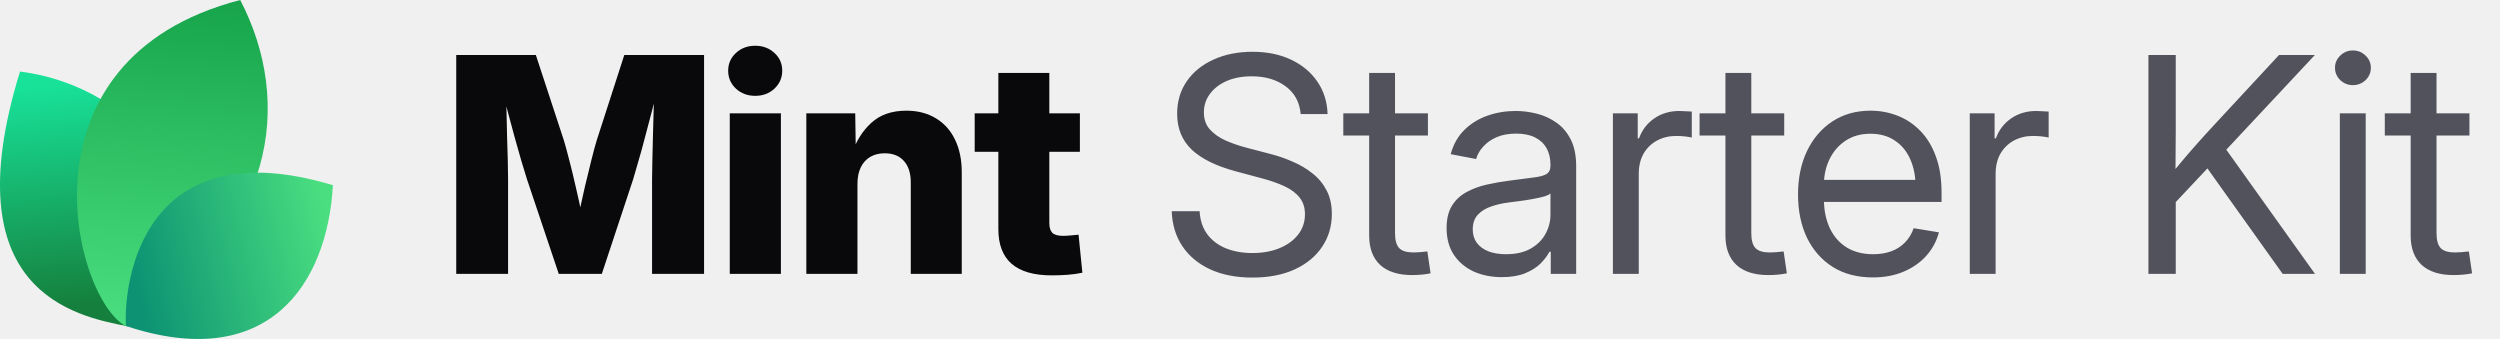
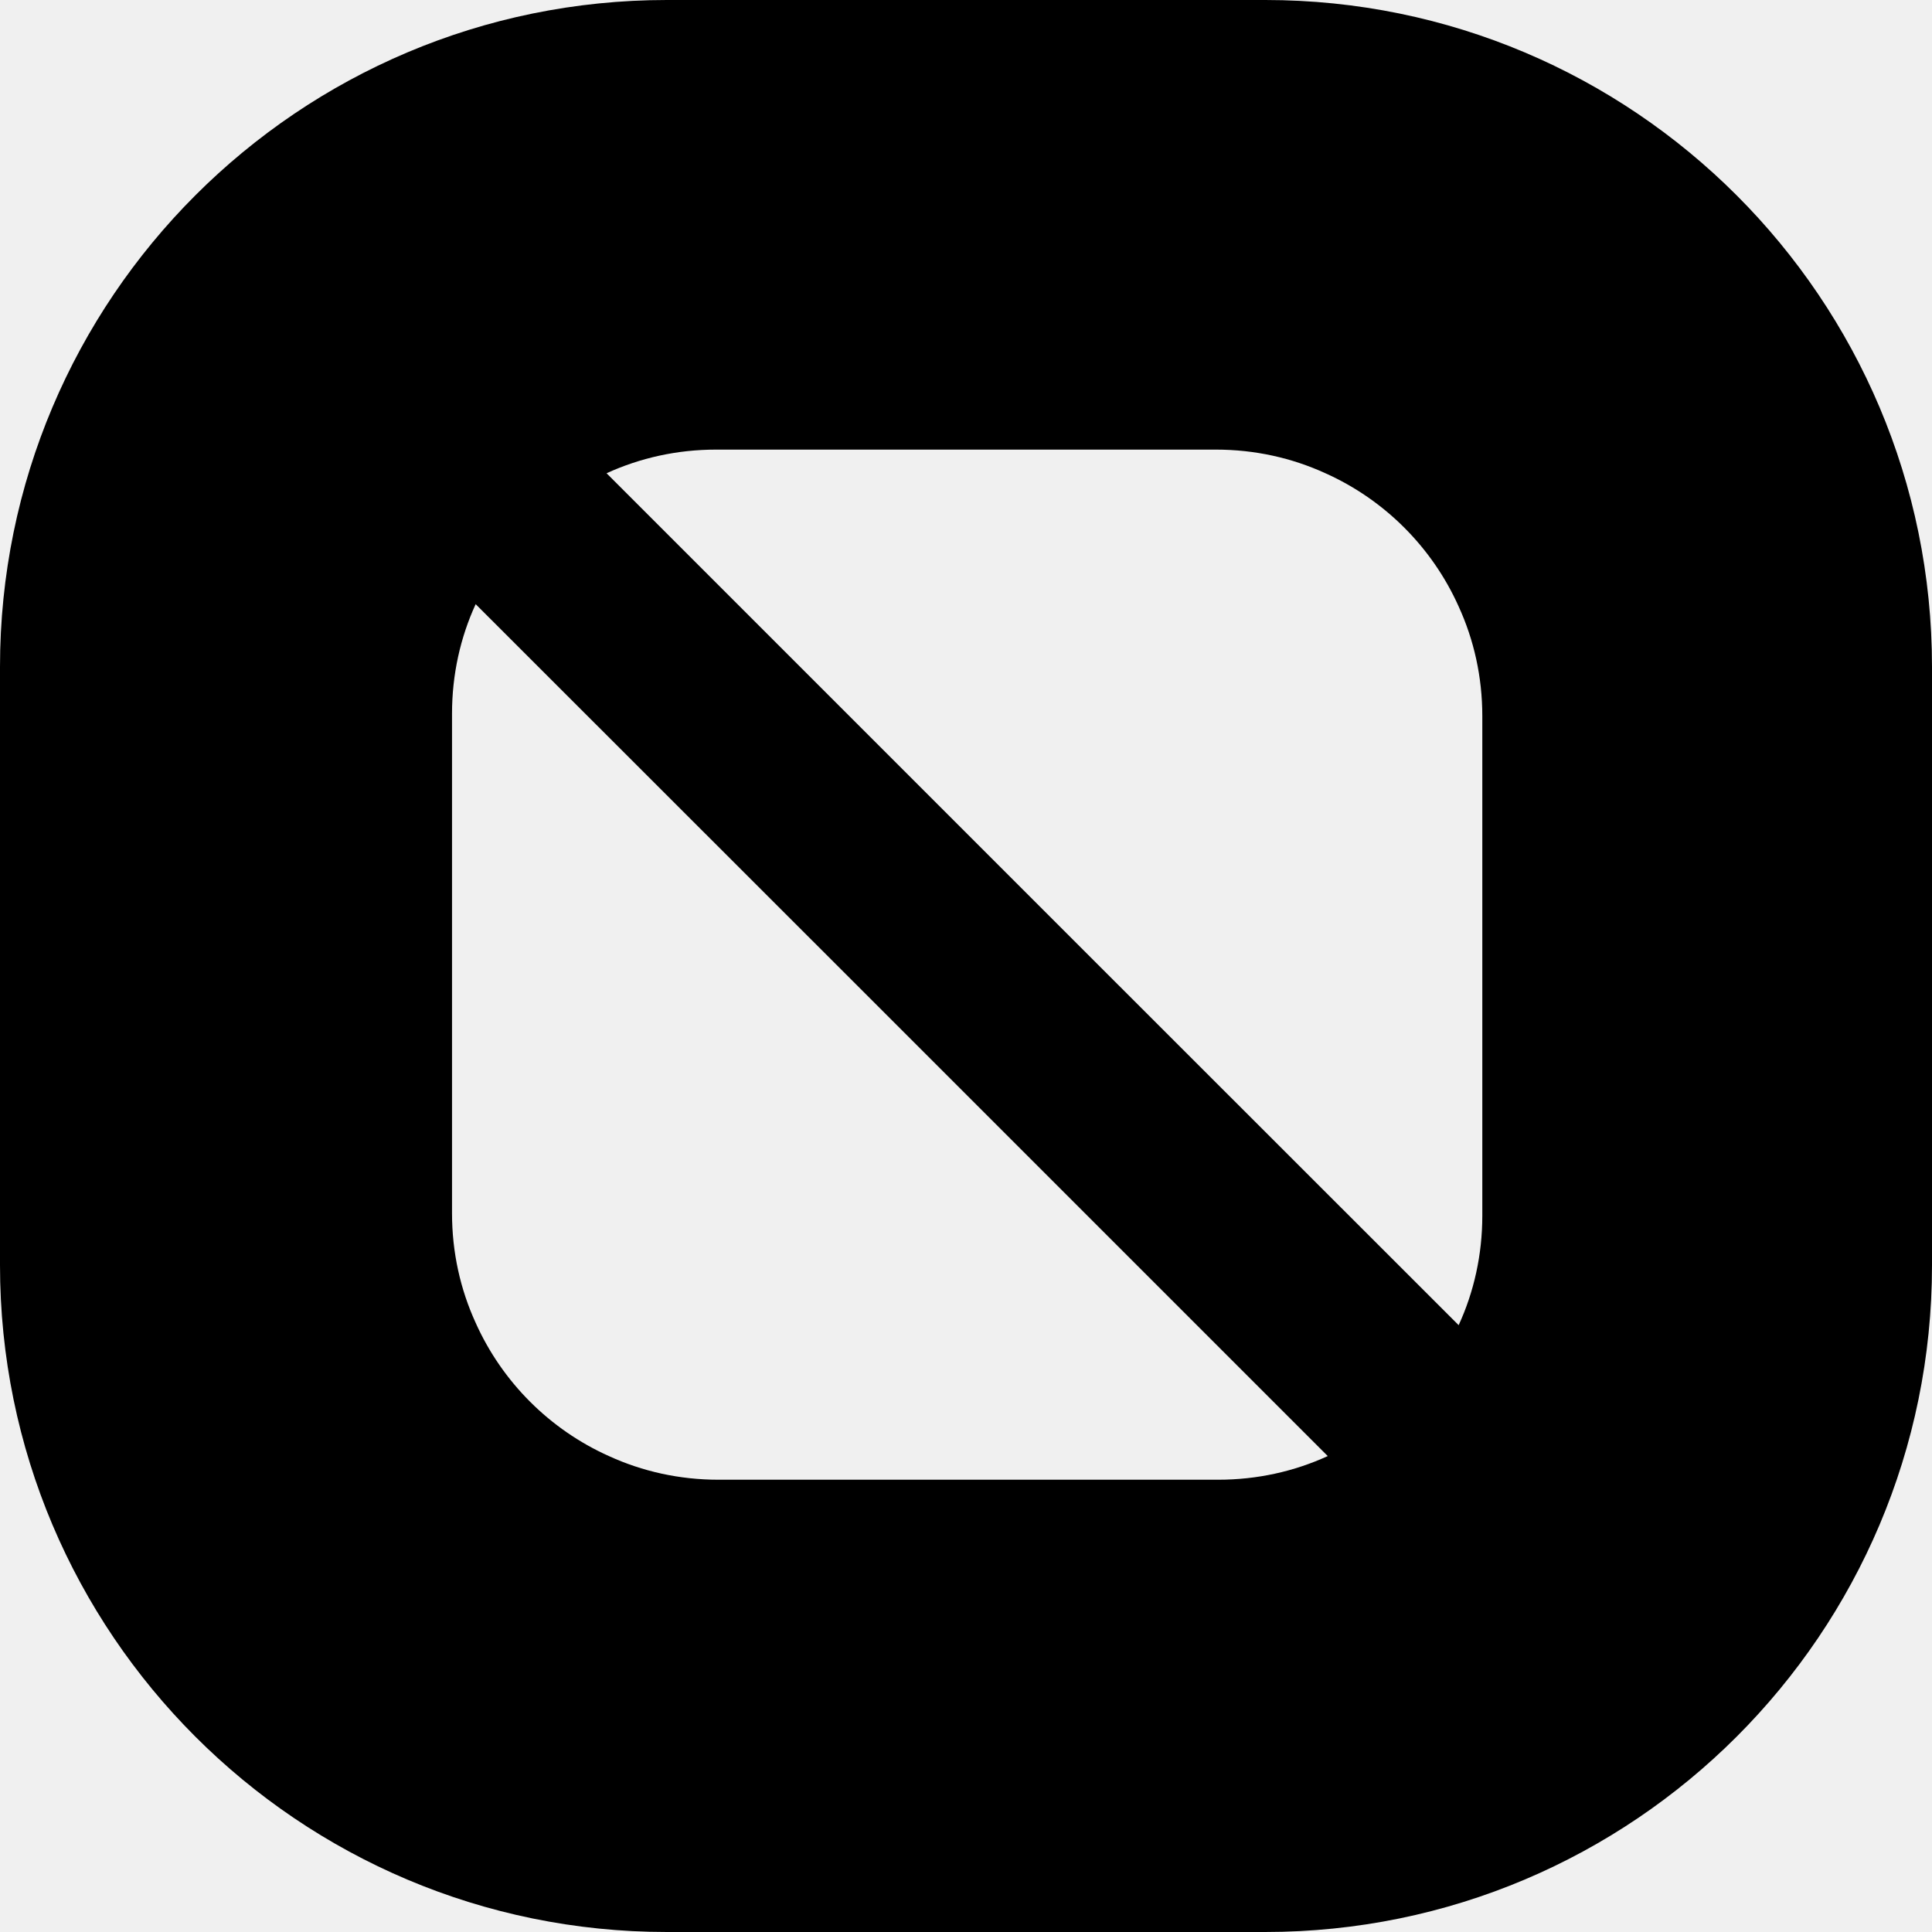
- <svg xmlns="http://www.w3.org/2000/svg" width="177" height="24" viewBox="0 0 177 24" fill="none">
-   <path d="M9.061 23.108C5.268 22.377 -3.391 20.627 1.417 5.064C9.634 6.099 16.973 14.064 9.061 23.108Z" fill="url(#paint0_linear_17557_2020)" />
-   <path d="M8.919 23.094C5.276 21.222 0.784 4.209 17.007 0C20.757 7.193 19.621 16.545 8.919 23.094Z" fill="url(#paint1_linear_17557_2020)" />
-   <path d="M8.914 23.079C8.735 19.882 10.159 9.085 23.57 13.111C23.181 20.123 18.984 26.418 8.914 23.079Z" fill="url(#paint2_linear_17557_2020)" />
-   <path d="M32.301 19.392V3.894H37.938L39.925 9.948C40.036 10.315 40.164 10.787 40.31 11.362C40.462 11.938 40.611 12.552 40.757 13.204C40.91 13.855 41.048 14.483 41.173 15.086C41.305 15.682 41.412 16.192 41.495 16.615H40.695C40.771 16.192 40.871 15.682 40.996 15.086C41.128 14.49 41.267 13.866 41.412 13.214C41.565 12.562 41.714 11.948 41.86 11.373C42.005 10.79 42.133 10.315 42.244 9.948L44.2 3.894H49.848V19.392H46.166V12.704C46.166 12.357 46.173 11.917 46.187 11.383C46.2 10.849 46.214 10.27 46.228 9.646C46.249 9.022 46.266 8.391 46.28 7.753C46.301 7.115 46.311 6.519 46.311 5.964H46.623C46.485 6.561 46.332 7.181 46.166 7.826C45.999 8.471 45.833 9.102 45.666 9.719C45.507 10.336 45.351 10.901 45.198 11.414C45.053 11.928 44.928 12.357 44.824 12.704L42.608 19.392H39.561L37.314 12.704C37.203 12.357 37.072 11.928 36.919 11.414C36.773 10.901 36.614 10.34 36.441 9.729C36.274 9.112 36.104 8.481 35.931 7.836C35.764 7.192 35.608 6.567 35.463 5.964H35.827C35.834 6.512 35.844 7.105 35.858 7.743C35.872 8.374 35.886 9.005 35.9 9.636C35.92 10.26 35.938 10.839 35.952 11.373C35.965 11.907 35.972 12.351 35.972 12.704V19.392H32.301ZM51.668 19.392V8.024H55.288V19.392H51.668ZM53.468 6.786C52.927 6.786 52.473 6.616 52.105 6.276C51.738 5.93 51.554 5.507 51.554 5.007C51.554 4.508 51.738 4.088 52.105 3.749C52.473 3.409 52.927 3.239 53.468 3.239C54.009 3.239 54.463 3.409 54.83 3.749C55.198 4.082 55.382 4.501 55.382 5.007C55.382 5.507 55.198 5.93 54.83 6.276C54.463 6.616 54.009 6.786 53.468 6.786ZM60.708 13.027V19.392H57.088V8.024H60.551L60.593 10.967H60.281C60.593 10.024 61.061 9.268 61.685 8.7C62.309 8.124 63.138 7.836 64.171 7.836C64.975 7.836 65.672 8.017 66.262 8.377C66.851 8.731 67.302 9.234 67.614 9.885C67.933 10.537 68.092 11.307 68.092 12.194V19.392H64.483V12.912C64.483 12.26 64.32 11.754 63.994 11.394C63.675 11.033 63.221 10.853 62.632 10.853C62.25 10.853 61.914 10.936 61.623 11.102C61.332 11.269 61.106 11.515 60.947 11.841C60.787 12.16 60.708 12.555 60.708 13.027ZM76.456 8.024V10.749H69.008V8.024H76.456ZM70.683 5.163H74.292V15.783C74.292 16.102 74.361 16.334 74.5 16.48C74.646 16.625 74.899 16.698 75.259 16.698C75.405 16.698 75.596 16.688 75.831 16.667C76.074 16.646 76.251 16.629 76.362 16.615L76.632 19.309C76.313 19.378 75.963 19.427 75.582 19.455C75.207 19.482 74.836 19.496 74.469 19.496C73.2 19.496 72.25 19.222 71.619 18.674C70.995 18.127 70.683 17.308 70.683 16.22V5.163Z" fill="#09090B" />
-   <path d="M88.667 19.652C87.523 19.652 86.528 19.458 85.682 19.07C84.843 18.681 84.188 18.137 83.716 17.437C83.245 16.736 82.992 15.908 82.957 14.951H84.933C84.968 15.596 85.148 16.14 85.474 16.584C85.8 17.021 86.24 17.354 86.795 17.582C87.35 17.804 87.974 17.915 88.667 17.915C89.388 17.915 90.026 17.801 90.581 17.572C91.143 17.343 91.583 17.024 91.902 16.615C92.228 16.199 92.391 15.717 92.391 15.169C92.391 14.698 92.266 14.306 92.017 13.994C91.767 13.675 91.413 13.408 90.956 13.193C90.498 12.978 89.954 12.787 89.323 12.621L87.502 12.132C86.123 11.765 85.082 11.255 84.382 10.603C83.689 9.944 83.342 9.095 83.342 8.055C83.342 7.174 83.571 6.404 84.028 5.746C84.486 5.087 85.117 4.577 85.921 4.217C86.726 3.849 87.645 3.666 88.678 3.666C89.718 3.666 90.63 3.853 91.413 4.227C92.204 4.602 92.824 5.122 93.275 5.787C93.726 6.446 93.965 7.209 93.993 8.076H92.089C92.013 7.23 91.656 6.574 91.018 6.11C90.387 5.638 89.586 5.403 88.615 5.403C87.95 5.403 87.36 5.513 86.847 5.735C86.341 5.957 85.946 6.262 85.661 6.651C85.377 7.032 85.235 7.469 85.235 7.961C85.235 8.447 85.377 8.849 85.661 9.168C85.946 9.48 86.317 9.74 86.774 9.948C87.232 10.149 87.724 10.319 88.251 10.457L89.884 10.884C90.439 11.023 90.977 11.206 91.496 11.435C92.023 11.657 92.495 11.934 92.911 12.267C93.334 12.593 93.67 12.995 93.92 13.474C94.17 13.945 94.294 14.504 94.294 15.149C94.294 16.015 94.066 16.788 93.608 17.468C93.157 18.148 92.512 18.681 91.673 19.07C90.834 19.458 89.832 19.652 88.667 19.652ZM101.097 8.024V9.594H95.106V8.024H101.097ZM96.937 5.163H98.767V16.521C98.767 17 98.865 17.347 99.059 17.562C99.26 17.77 99.6 17.874 100.078 17.874C100.21 17.874 100.366 17.867 100.546 17.853C100.733 17.832 100.903 17.815 101.056 17.801L101.285 19.351C101.097 19.392 100.886 19.423 100.65 19.444C100.414 19.465 100.189 19.475 99.974 19.475C98.996 19.475 98.244 19.236 97.717 18.758C97.197 18.272 96.937 17.579 96.937 16.677V5.163ZM106.33 19.621C105.595 19.621 104.932 19.489 104.343 19.226C103.754 18.955 103.285 18.564 102.939 18.05C102.592 17.53 102.419 16.896 102.419 16.147C102.419 15.495 102.547 14.965 102.804 14.556C103.06 14.146 103.403 13.828 103.833 13.599C104.263 13.363 104.742 13.186 105.269 13.068C105.796 12.95 106.333 12.857 106.881 12.787C107.574 12.69 108.132 12.617 108.555 12.569C108.978 12.52 109.287 12.441 109.481 12.33C109.675 12.212 109.772 12.014 109.772 11.737V11.654C109.772 11.203 109.679 10.815 109.492 10.489C109.311 10.163 109.041 9.91 108.68 9.729C108.32 9.549 107.872 9.459 107.338 9.459C106.805 9.459 106.34 9.546 105.945 9.719C105.556 9.892 105.241 10.118 104.998 10.395C104.755 10.665 104.593 10.953 104.509 11.258L102.71 10.915C102.897 10.222 103.22 9.65 103.677 9.199C104.135 8.748 104.679 8.412 105.31 8.19C105.941 7.968 106.607 7.857 107.307 7.857C107.8 7.857 108.295 7.92 108.795 8.044C109.301 8.169 109.765 8.381 110.188 8.679C110.611 8.97 110.951 9.369 111.208 9.875C111.464 10.374 111.593 11.005 111.593 11.768V19.392H109.793V17.822H109.7C109.568 18.085 109.363 18.359 109.086 18.643C108.809 18.921 108.444 19.153 107.994 19.34C107.543 19.527 106.988 19.621 106.33 19.621ZM106.621 17.998C107.321 17.998 107.904 17.867 108.368 17.603C108.84 17.333 109.19 16.986 109.419 16.563C109.654 16.133 109.772 15.682 109.772 15.211V13.692C109.703 13.769 109.554 13.841 109.325 13.911C109.096 13.973 108.829 14.032 108.524 14.088C108.226 14.143 107.921 14.192 107.609 14.233C107.304 14.275 107.033 14.309 106.798 14.337C106.354 14.393 105.938 14.49 105.549 14.628C105.168 14.76 104.86 14.954 104.624 15.211C104.388 15.467 104.27 15.811 104.27 16.241C104.27 16.615 104.367 16.934 104.561 17.198C104.762 17.461 105.04 17.662 105.393 17.801C105.747 17.933 106.156 17.998 106.621 17.998ZM114.193 19.392V8.024H115.951V9.792H116.045C116.253 9.209 116.61 8.741 117.116 8.388C117.622 8.034 118.219 7.857 118.905 7.857C119.058 7.857 119.217 7.864 119.384 7.878C119.55 7.885 119.682 7.892 119.779 7.899V9.74C119.716 9.719 119.578 9.695 119.363 9.667C119.155 9.639 118.922 9.625 118.666 9.625C118.174 9.625 117.726 9.733 117.324 9.948C116.922 10.163 116.603 10.471 116.367 10.874C116.138 11.276 116.024 11.758 116.024 12.319V19.392H114.193ZM126.322 8.024V9.594H120.33V8.024H126.322ZM122.161 5.163H123.992V16.521C123.992 17 124.089 17.347 124.283 17.562C124.484 17.77 124.824 17.874 125.302 17.874C125.434 17.874 125.59 17.867 125.77 17.853C125.958 17.832 126.127 17.815 126.28 17.801L126.509 19.351C126.322 19.392 126.11 19.423 125.874 19.444C125.639 19.465 125.413 19.475 125.198 19.475C124.221 19.475 123.468 19.236 122.941 18.758C122.421 18.272 122.161 17.579 122.161 16.677V5.163ZM132.604 19.642C131.502 19.642 130.555 19.396 129.765 18.903C128.974 18.404 128.364 17.714 127.934 16.834C127.511 15.946 127.3 14.927 127.3 13.775C127.3 12.611 127.511 11.584 127.934 10.697C128.364 9.802 128.964 9.102 129.734 8.596C130.51 8.089 131.408 7.836 132.428 7.836C133.1 7.836 133.738 7.954 134.341 8.19C134.952 8.426 135.489 8.783 135.954 9.261C136.425 9.74 136.793 10.343 137.056 11.071C137.327 11.792 137.462 12.645 137.462 13.63V14.296H128.433V12.735H136.463L135.631 13.297C135.631 12.541 135.506 11.876 135.257 11.3C135.007 10.725 134.643 10.277 134.165 9.958C133.686 9.632 133.107 9.469 132.428 9.469C131.748 9.469 131.162 9.632 130.67 9.958C130.177 10.284 129.796 10.725 129.526 11.279C129.262 11.827 129.13 12.441 129.13 13.12V14.046C129.13 14.864 129.273 15.572 129.557 16.168C129.841 16.757 130.243 17.211 130.763 17.53C131.283 17.842 131.901 17.998 132.615 17.998C133.093 17.998 133.523 17.929 133.905 17.79C134.293 17.645 134.619 17.433 134.882 17.156C135.153 16.879 135.354 16.546 135.486 16.157L137.275 16.449C137.108 17.08 136.81 17.634 136.38 18.113C135.95 18.591 135.413 18.966 134.768 19.236C134.123 19.507 133.402 19.642 132.604 19.642ZM139.459 19.392V8.024H141.217V9.792H141.311C141.519 9.209 141.876 8.741 142.382 8.388C142.888 8.034 143.485 7.857 144.171 7.857C144.324 7.857 144.483 7.864 144.649 7.878C144.816 7.885 144.948 7.892 145.045 7.899V9.74C144.982 9.719 144.844 9.695 144.629 9.667C144.421 9.639 144.188 9.625 143.932 9.625C143.439 9.625 142.992 9.733 142.59 9.948C142.188 10.163 141.869 10.471 141.633 10.874C141.404 11.276 141.29 11.758 141.29 12.319V19.392H139.459ZM153.429 14.961V12.715C153.783 12.257 154.136 11.82 154.49 11.404C154.844 10.981 155.204 10.565 155.572 10.156C155.939 9.74 156.314 9.327 156.695 8.918L161.355 3.894H163.893L157.277 10.967H157.184L153.429 14.961ZM152.108 19.392V3.894H154.043V9.241L154.022 12.559L154.043 13.505V19.392H152.108ZM161.615 19.392L155.967 11.477L157.173 9.969L163.903 19.392H161.615ZM165.661 19.392V8.024H167.492V19.392H165.661ZM166.587 6.027C166.24 6.027 165.942 5.909 165.692 5.673C165.443 5.43 165.318 5.139 165.318 4.799C165.318 4.459 165.443 4.172 165.692 3.936C165.942 3.693 166.24 3.572 166.587 3.572C166.934 3.572 167.232 3.693 167.482 3.936C167.731 4.172 167.856 4.459 167.856 4.799C167.856 5.139 167.731 5.43 167.482 5.673C167.232 5.909 166.934 6.027 166.587 6.027ZM174.836 8.024V9.594H168.844V8.024H174.836ZM170.675 5.163H172.506V16.521C172.506 17 172.603 17.347 172.797 17.562C172.998 17.77 173.338 17.874 173.816 17.874C173.948 17.874 174.104 17.867 174.284 17.853C174.472 17.832 174.641 17.815 174.794 17.801L175.023 19.351C174.836 19.392 174.624 19.423 174.388 19.444C174.153 19.465 173.927 19.475 173.712 19.475C172.735 19.475 171.982 19.236 171.455 18.758C170.935 18.272 170.675 17.579 170.675 16.677V5.163Z" fill="#52525C" />
+ <svg xmlns="http://www.w3.org/2000/svg" width="400" height="400" viewBox="0 0 400 400" fill="none">
+   <g clip-path="url(#clip0_2624_1178)">
+     <path d="M261.965 0C338.172 0 400 61.828 400 138.069V261.966C400 338.173 338.172 400 261.931 400H138.068C61.827 400 0 338.172 0 261.931V138.069C0 61.828 61.827 0 138.068 0H261.965ZM98.482 125.086C95.31 131.982 93.586 139.672 93.586 147.74V251.188C93.586 259.292 95.31 266.948 98.482 273.879C103.965 286.12 113.827 295.982 126.068 301.465C132.999 304.637 140.655 306.361 148.758 306.361H252.206C260.31 306.361 267.965 304.637 274.896 301.465L172.896 199.465L98.482 125.086ZM148.275 93.086C140.172 93.086 132.516 94.81 125.585 97.982L227.585 199.982L301.999 274.361C305.171 267.465 306.895 259.776 306.896 251.707V148.259C306.896 140.155 305.171 132.499 301.999 125.568C296.516 113.327 286.654 103.465 274.413 97.982C267.482 94.81 259.827 93.086 251.724 93.086H148.275Z" fill="black" />
+   </g>
  <defs>
-     <linearGradient id="paint0_linear_17557_2020" x1="3.776" y1="5.916" x2="5.232" y2="21.559" gradientUnits="userSpaceOnUse">
-       <stop stop-color="#18E299" />
-       <stop offset="1" stop-color="#15803D" />
-     </linearGradient>
-     <linearGradient id="paint1_linear_17557_2020" x1="12.171" y1="-0.718" x2="10.19" y2="22.983" gradientUnits="userSpaceOnUse">
-       <stop stop-color="#16A34A" />
-       <stop offset="1" stop-color="#4ADE80" />
-     </linearGradient>
-     <linearGradient id="paint2_linear_17557_2020" x1="23.133" y1="15.353" x2="9.338" y2="18.52" gradientUnits="userSpaceOnUse">
-       <stop stop-color="#4ADE80" />
-       <stop offset="1" stop-color="#0D9373" />
-     </linearGradient>
+     <clipPath id="clip0_2624_1178">
+       <rect width="400" height="400" fill="white" />
+     </clipPath>
  </defs>
</svg>
